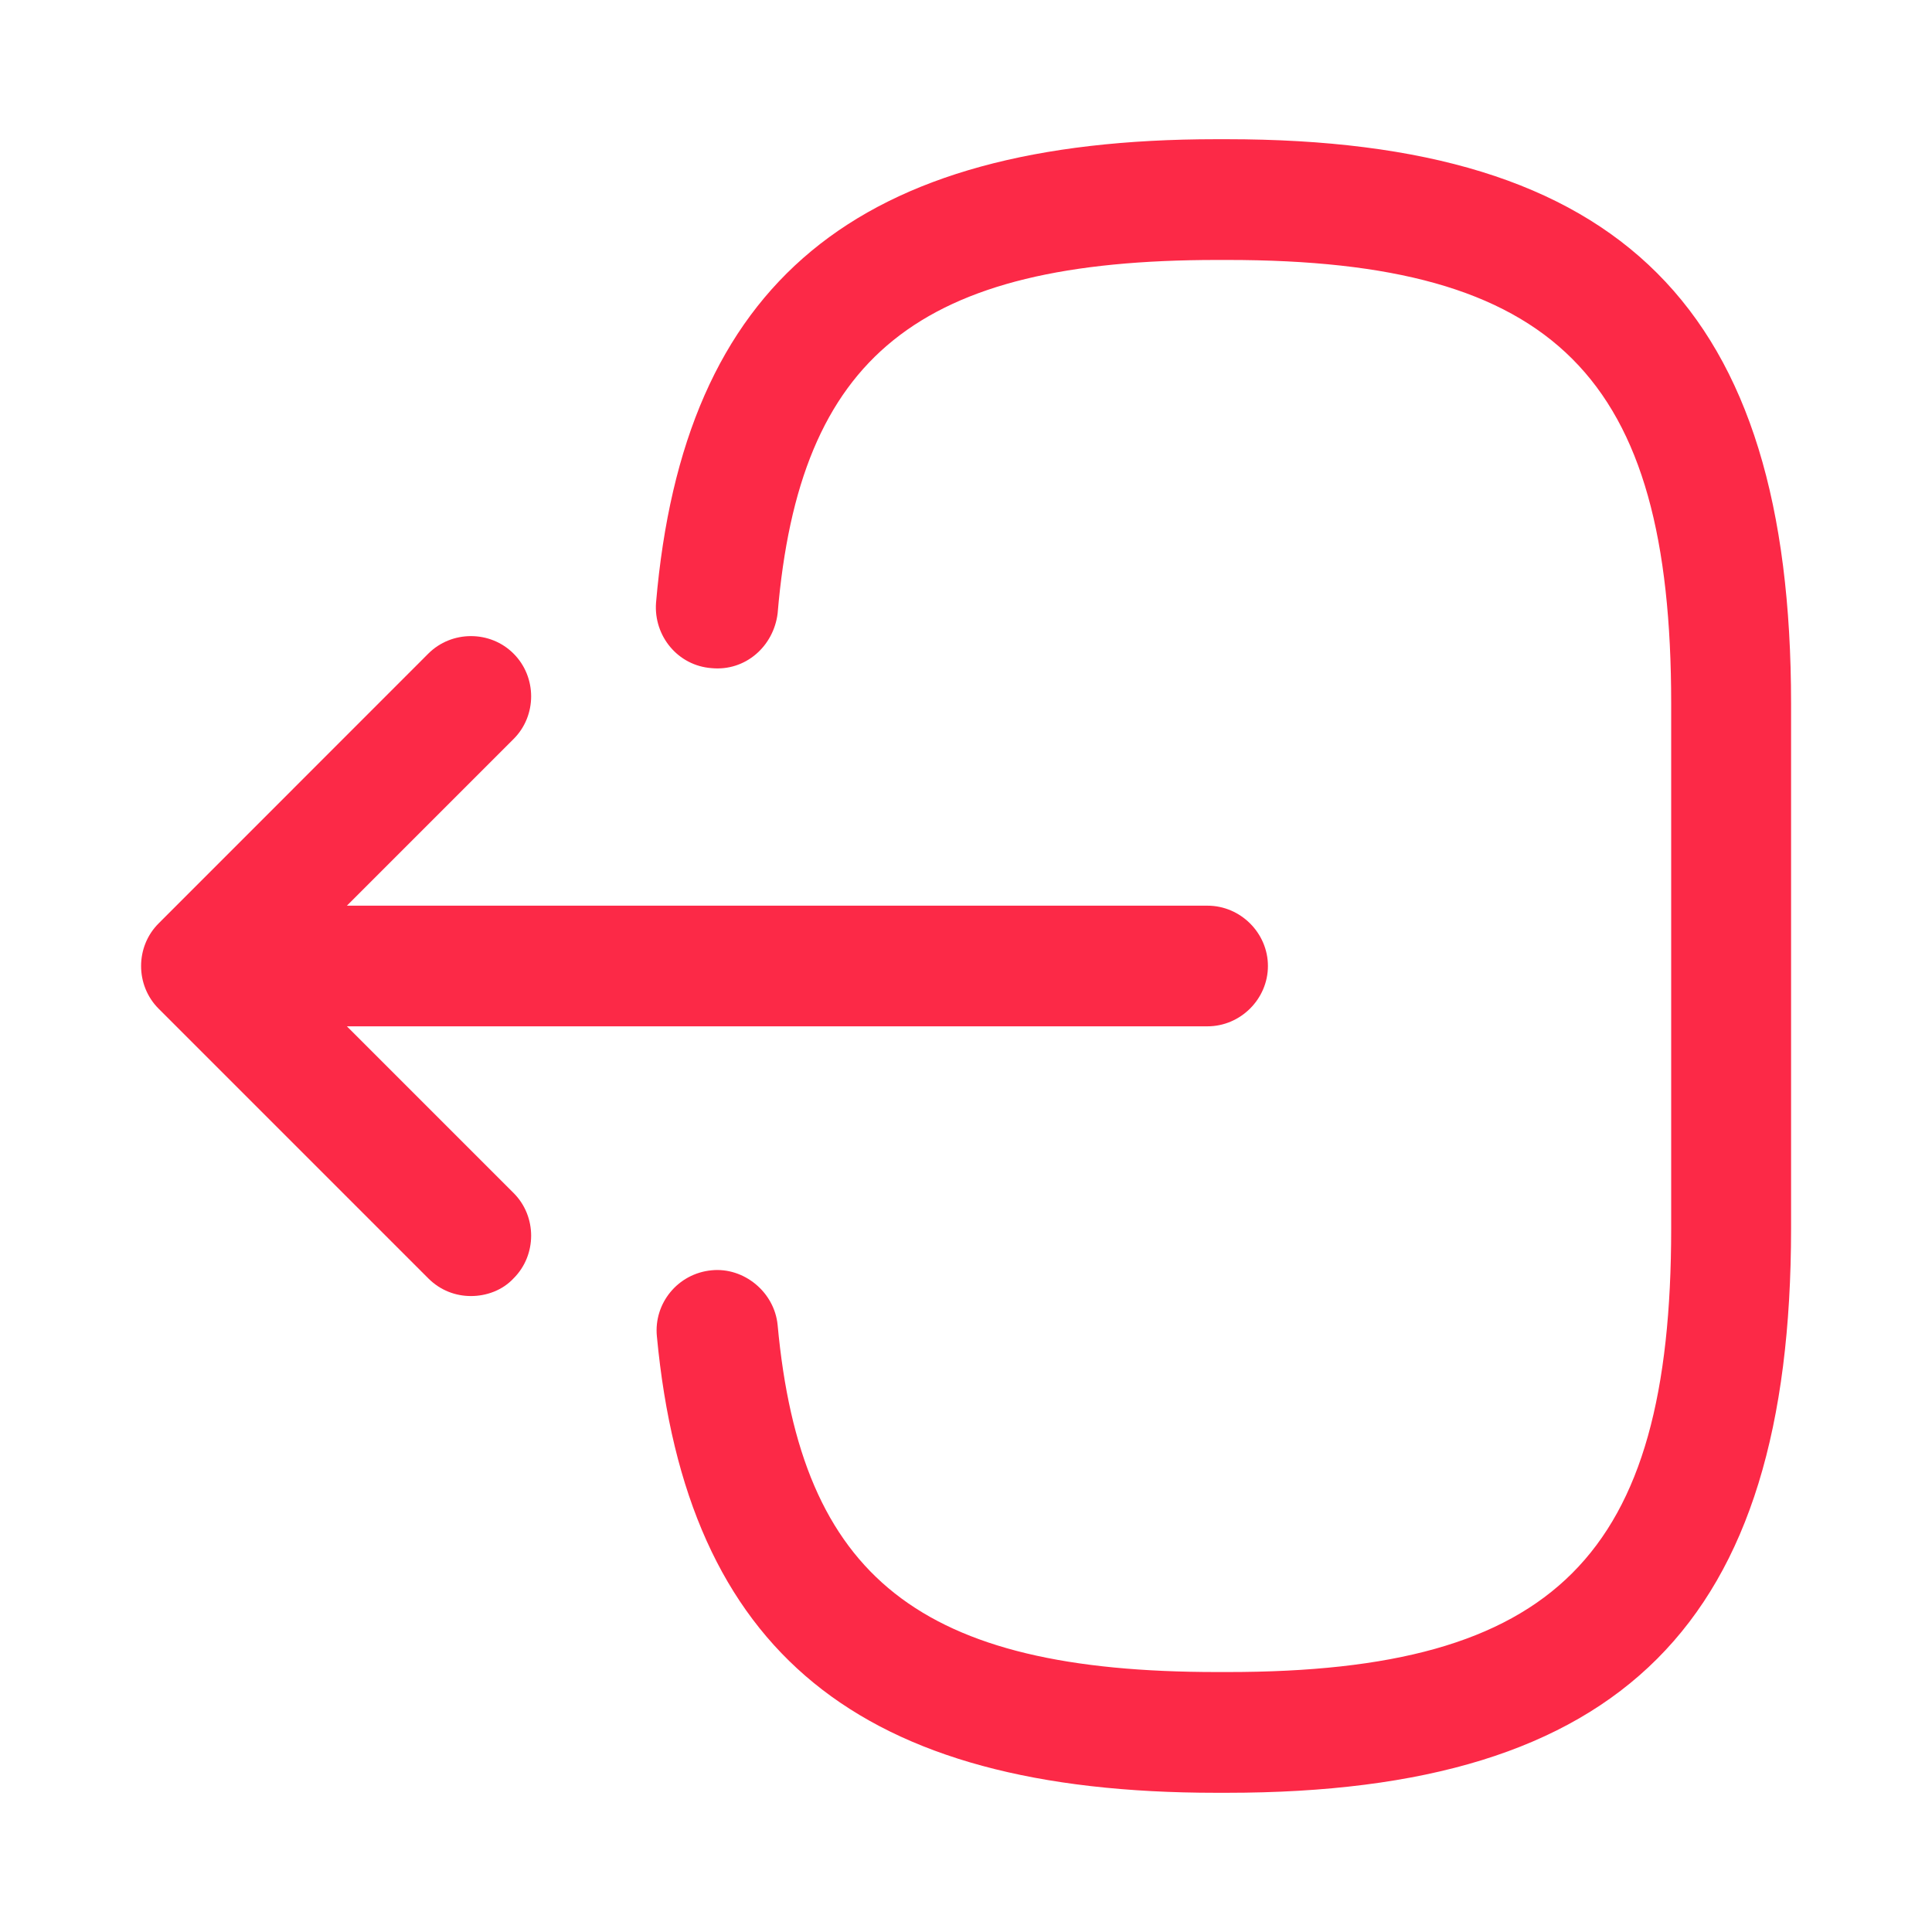
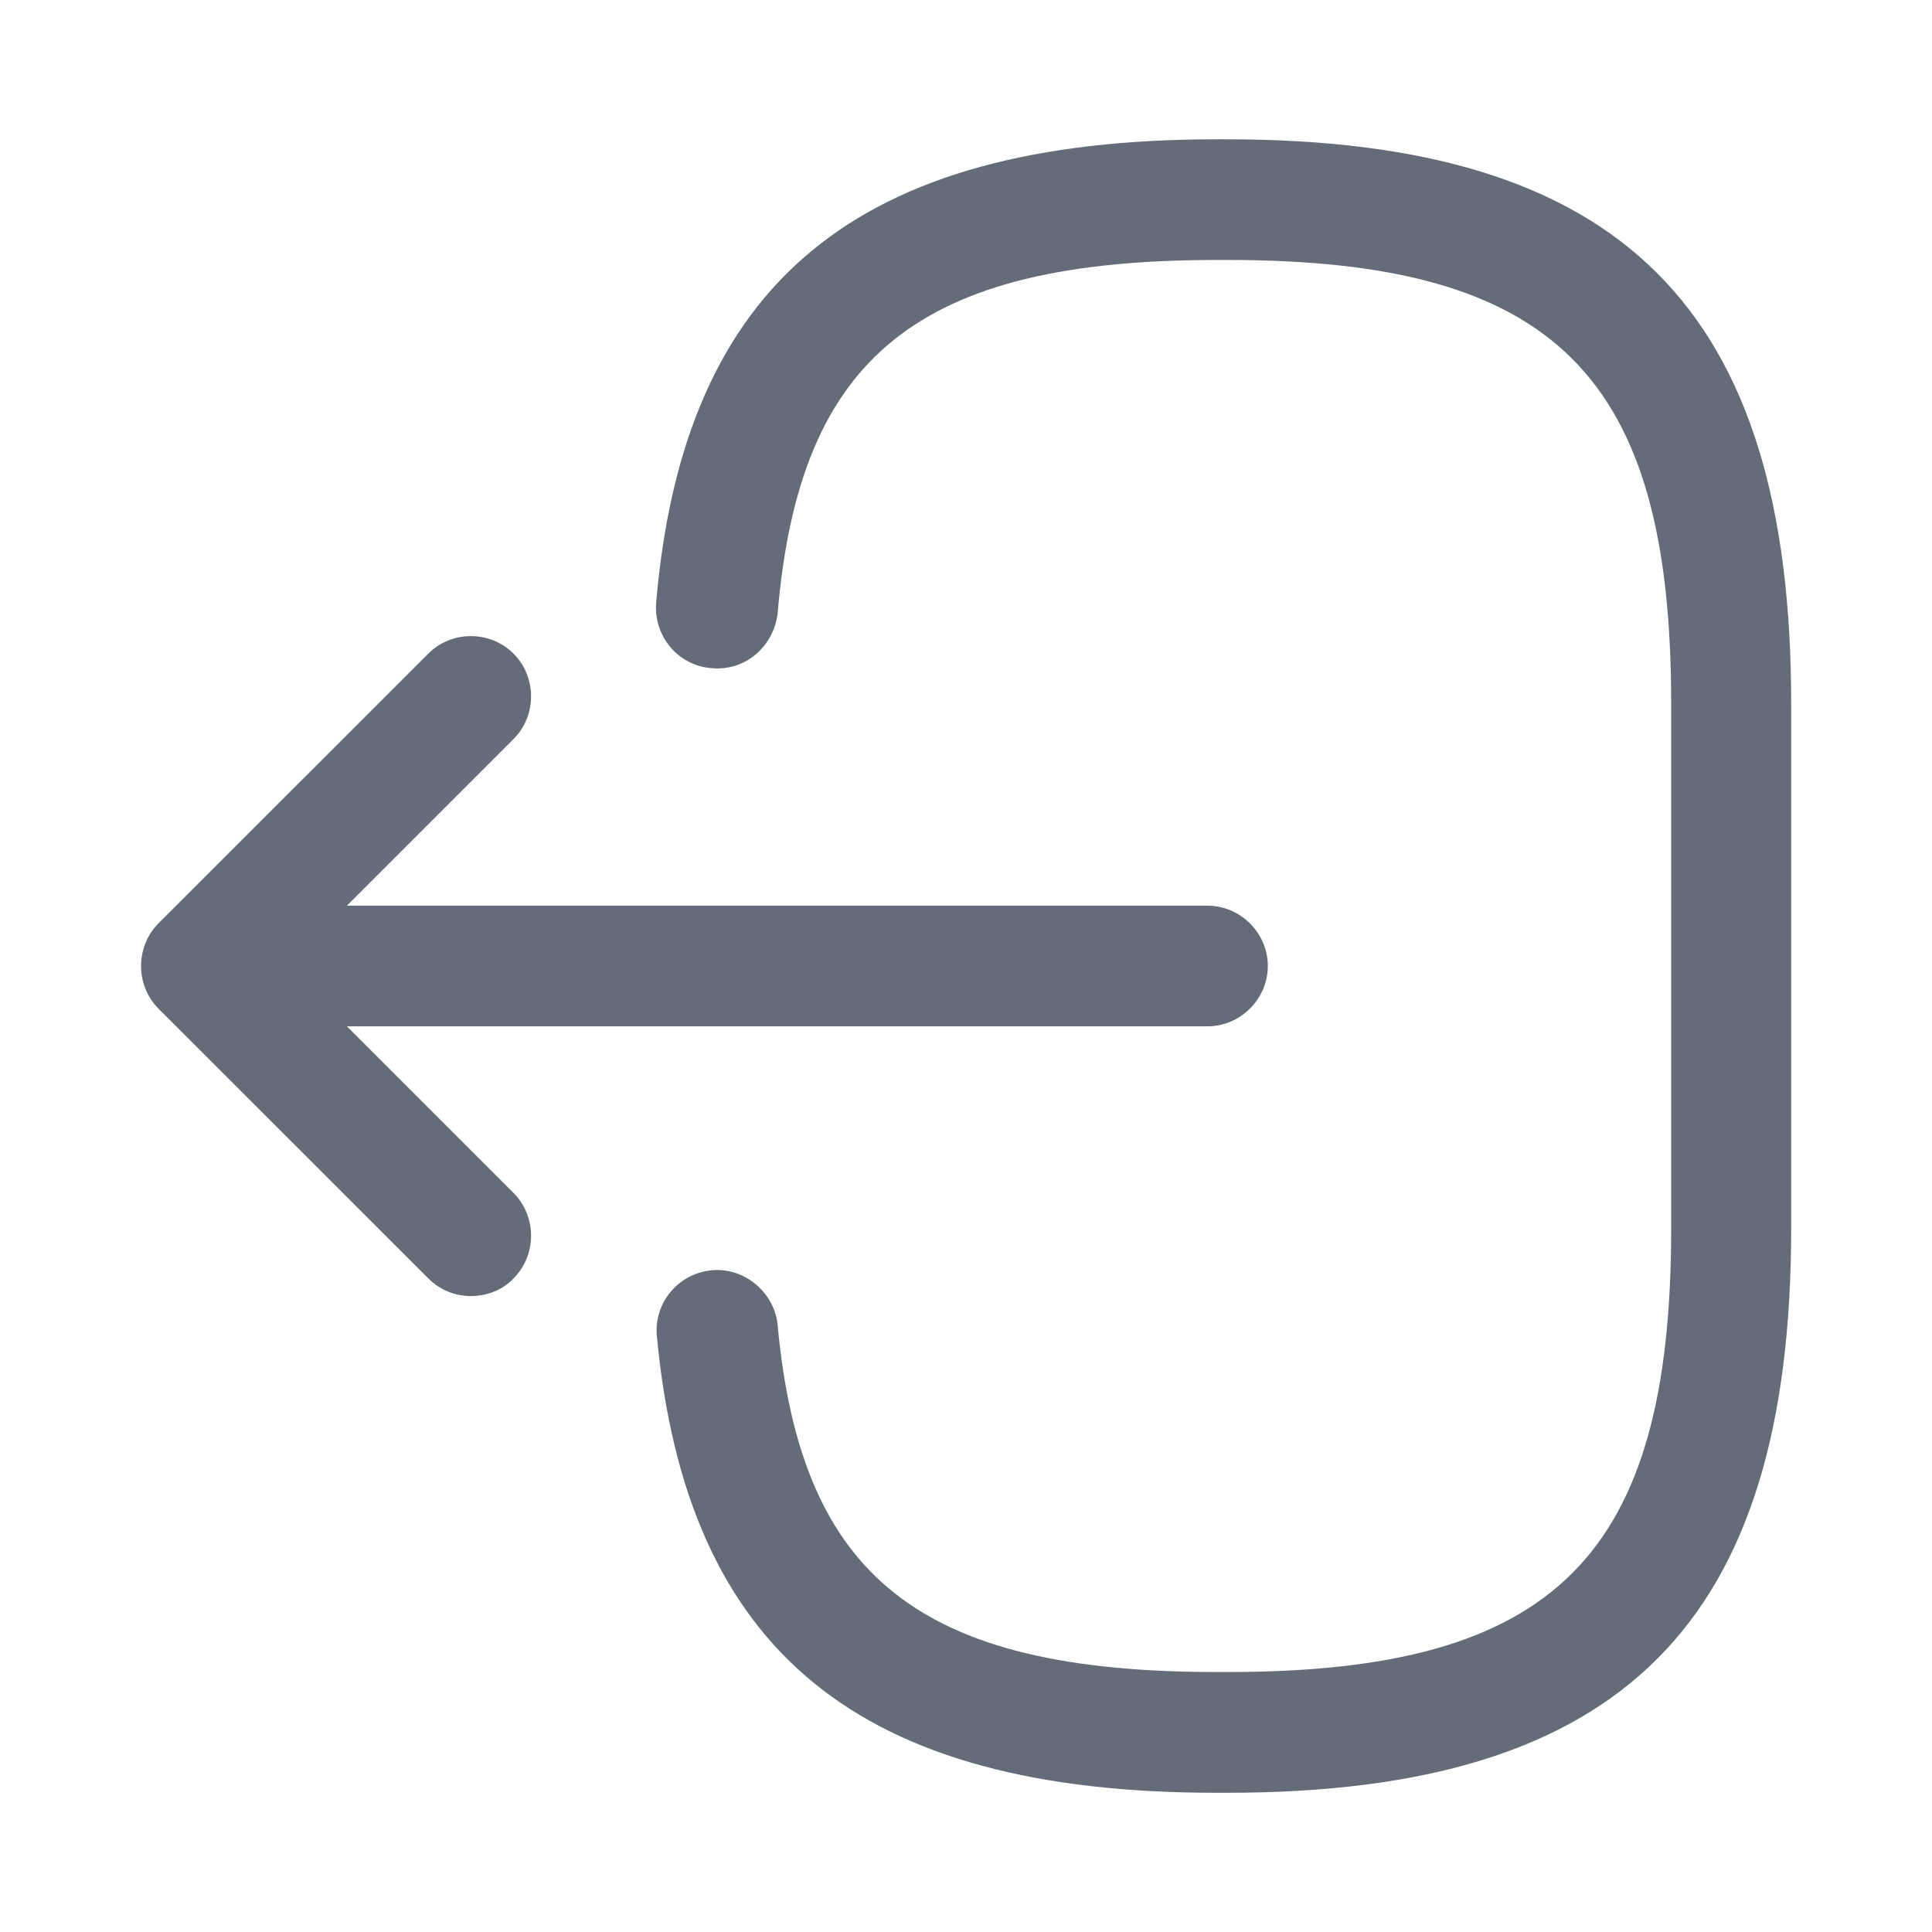
<svg xmlns="http://www.w3.org/2000/svg" width="18" height="18" viewBox="0 0 18 18" fill="none">
  <g id="vuesax/outline/logout">
    <g id="logout">
-       <path id="Vector" d="M11.43 16.703H11.332C8.002 16.703 6.397 15.39 6.12 12.45C6.09 12.143 6.315 11.865 6.63 11.835C6.93 11.805 7.215 12.037 7.245 12.345C7.462 14.7 8.572 15.578 11.34 15.578H11.437C14.49 15.578 15.57 14.498 15.57 11.445V6.555C15.57 3.502 14.49 2.422 11.437 2.422H11.34C8.557 2.422 7.447 3.315 7.245 5.715C7.207 6.022 6.945 6.255 6.63 6.225C6.315 6.202 6.09 5.925 6.112 5.617C6.367 2.632 7.98 1.297 11.332 1.297H11.43C15.112 1.297 16.687 2.872 16.687 6.555V11.445C16.687 15.127 15.112 16.703 11.43 16.703Z" fill="#FC2947" />
-       <path id="Vector_2" d="M11.25 9.562H2.715C2.408 9.562 2.153 9.307 2.153 9C2.153 8.693 2.408 8.438 2.715 8.438H11.25C11.558 8.438 11.813 8.693 11.813 9C11.813 9.307 11.558 9.562 11.25 9.562Z" fill="#FC2947" />
-       <path id="Vector_3" d="M4.388 12.075C4.245 12.075 4.103 12.023 3.99 11.91L1.478 9.398C1.26 9.18 1.26 8.82 1.478 8.603L3.99 6.09C4.208 5.872 4.568 5.872 4.785 6.09C5.003 6.308 5.003 6.668 4.785 6.885L2.67 9L4.785 11.115C5.003 11.332 5.003 11.693 4.785 11.91C4.68 12.023 4.53 12.075 4.388 12.075Z" fill="#FC2947" />
+       <path id="Vector" d="M11.43 16.703H11.332C8.003 16.703 6.398 15.39 6.12 12.45C6.09 12.143 6.315 11.865 6.63 11.835C6.93 11.805 7.215 12.037 7.245 12.345C7.463 14.7 8.573 15.578 11.34 15.578H11.438C14.49 15.578 15.57 14.498 15.57 11.445V6.555C15.57 3.502 14.49 2.422 11.438 2.422H11.34C8.558 2.422 7.448 3.315 7.245 5.715C7.208 6.022 6.945 6.255 6.63 6.225C6.315 6.202 6.09 5.925 6.113 5.617C6.368 2.632 7.98 1.298 11.332 1.298H11.43C15.113 1.298 16.688 2.873 16.688 6.555V11.445C16.688 15.127 15.113 16.703 11.43 16.703Z" fill="#636C78" />
+       <path id="Vector_2" d="M11.25 9.562H2.715C2.408 9.562 2.152 9.307 2.152 9C2.152 8.693 2.408 8.438 2.715 8.438H11.25C11.557 8.438 11.812 8.693 11.812 9C11.812 9.307 11.557 9.562 11.25 9.562Z" fill="#636C78" />
+       <path id="Vector_3" d="M4.387 12.075C4.245 12.075 4.102 12.023 3.99 11.91L1.477 9.398C1.26 9.18 1.26 8.82 1.477 8.602L3.99 6.09C4.207 5.872 4.567 5.872 4.785 6.09C5.002 6.308 5.002 6.668 4.785 6.885L2.67 9L4.785 11.115C5.002 11.332 5.002 11.693 4.785 11.91C4.68 12.023 4.53 12.075 4.387 12.075Z" fill="#636C78" />
    </g>
  </g>
</svg>
